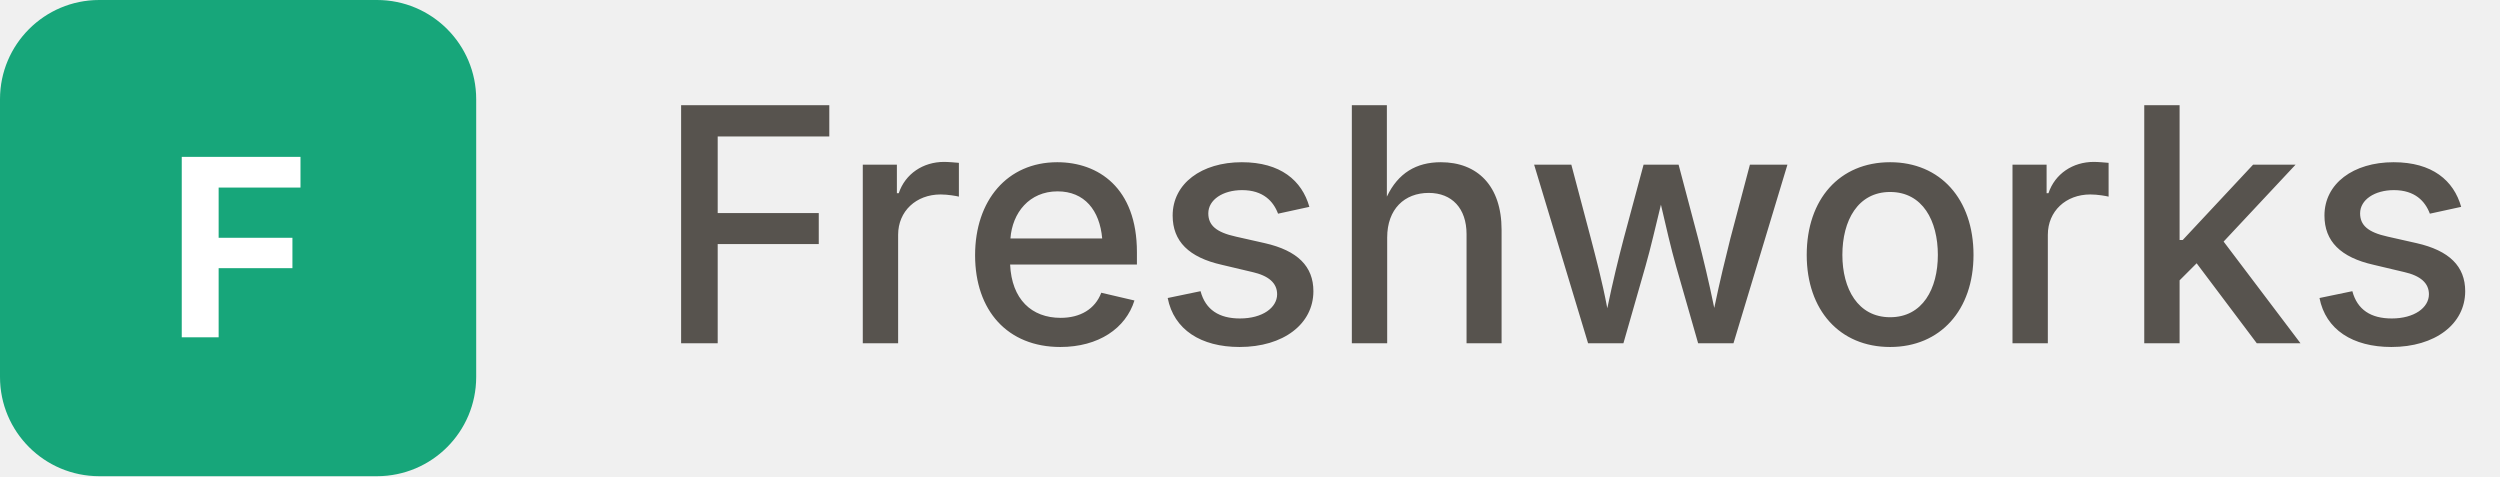
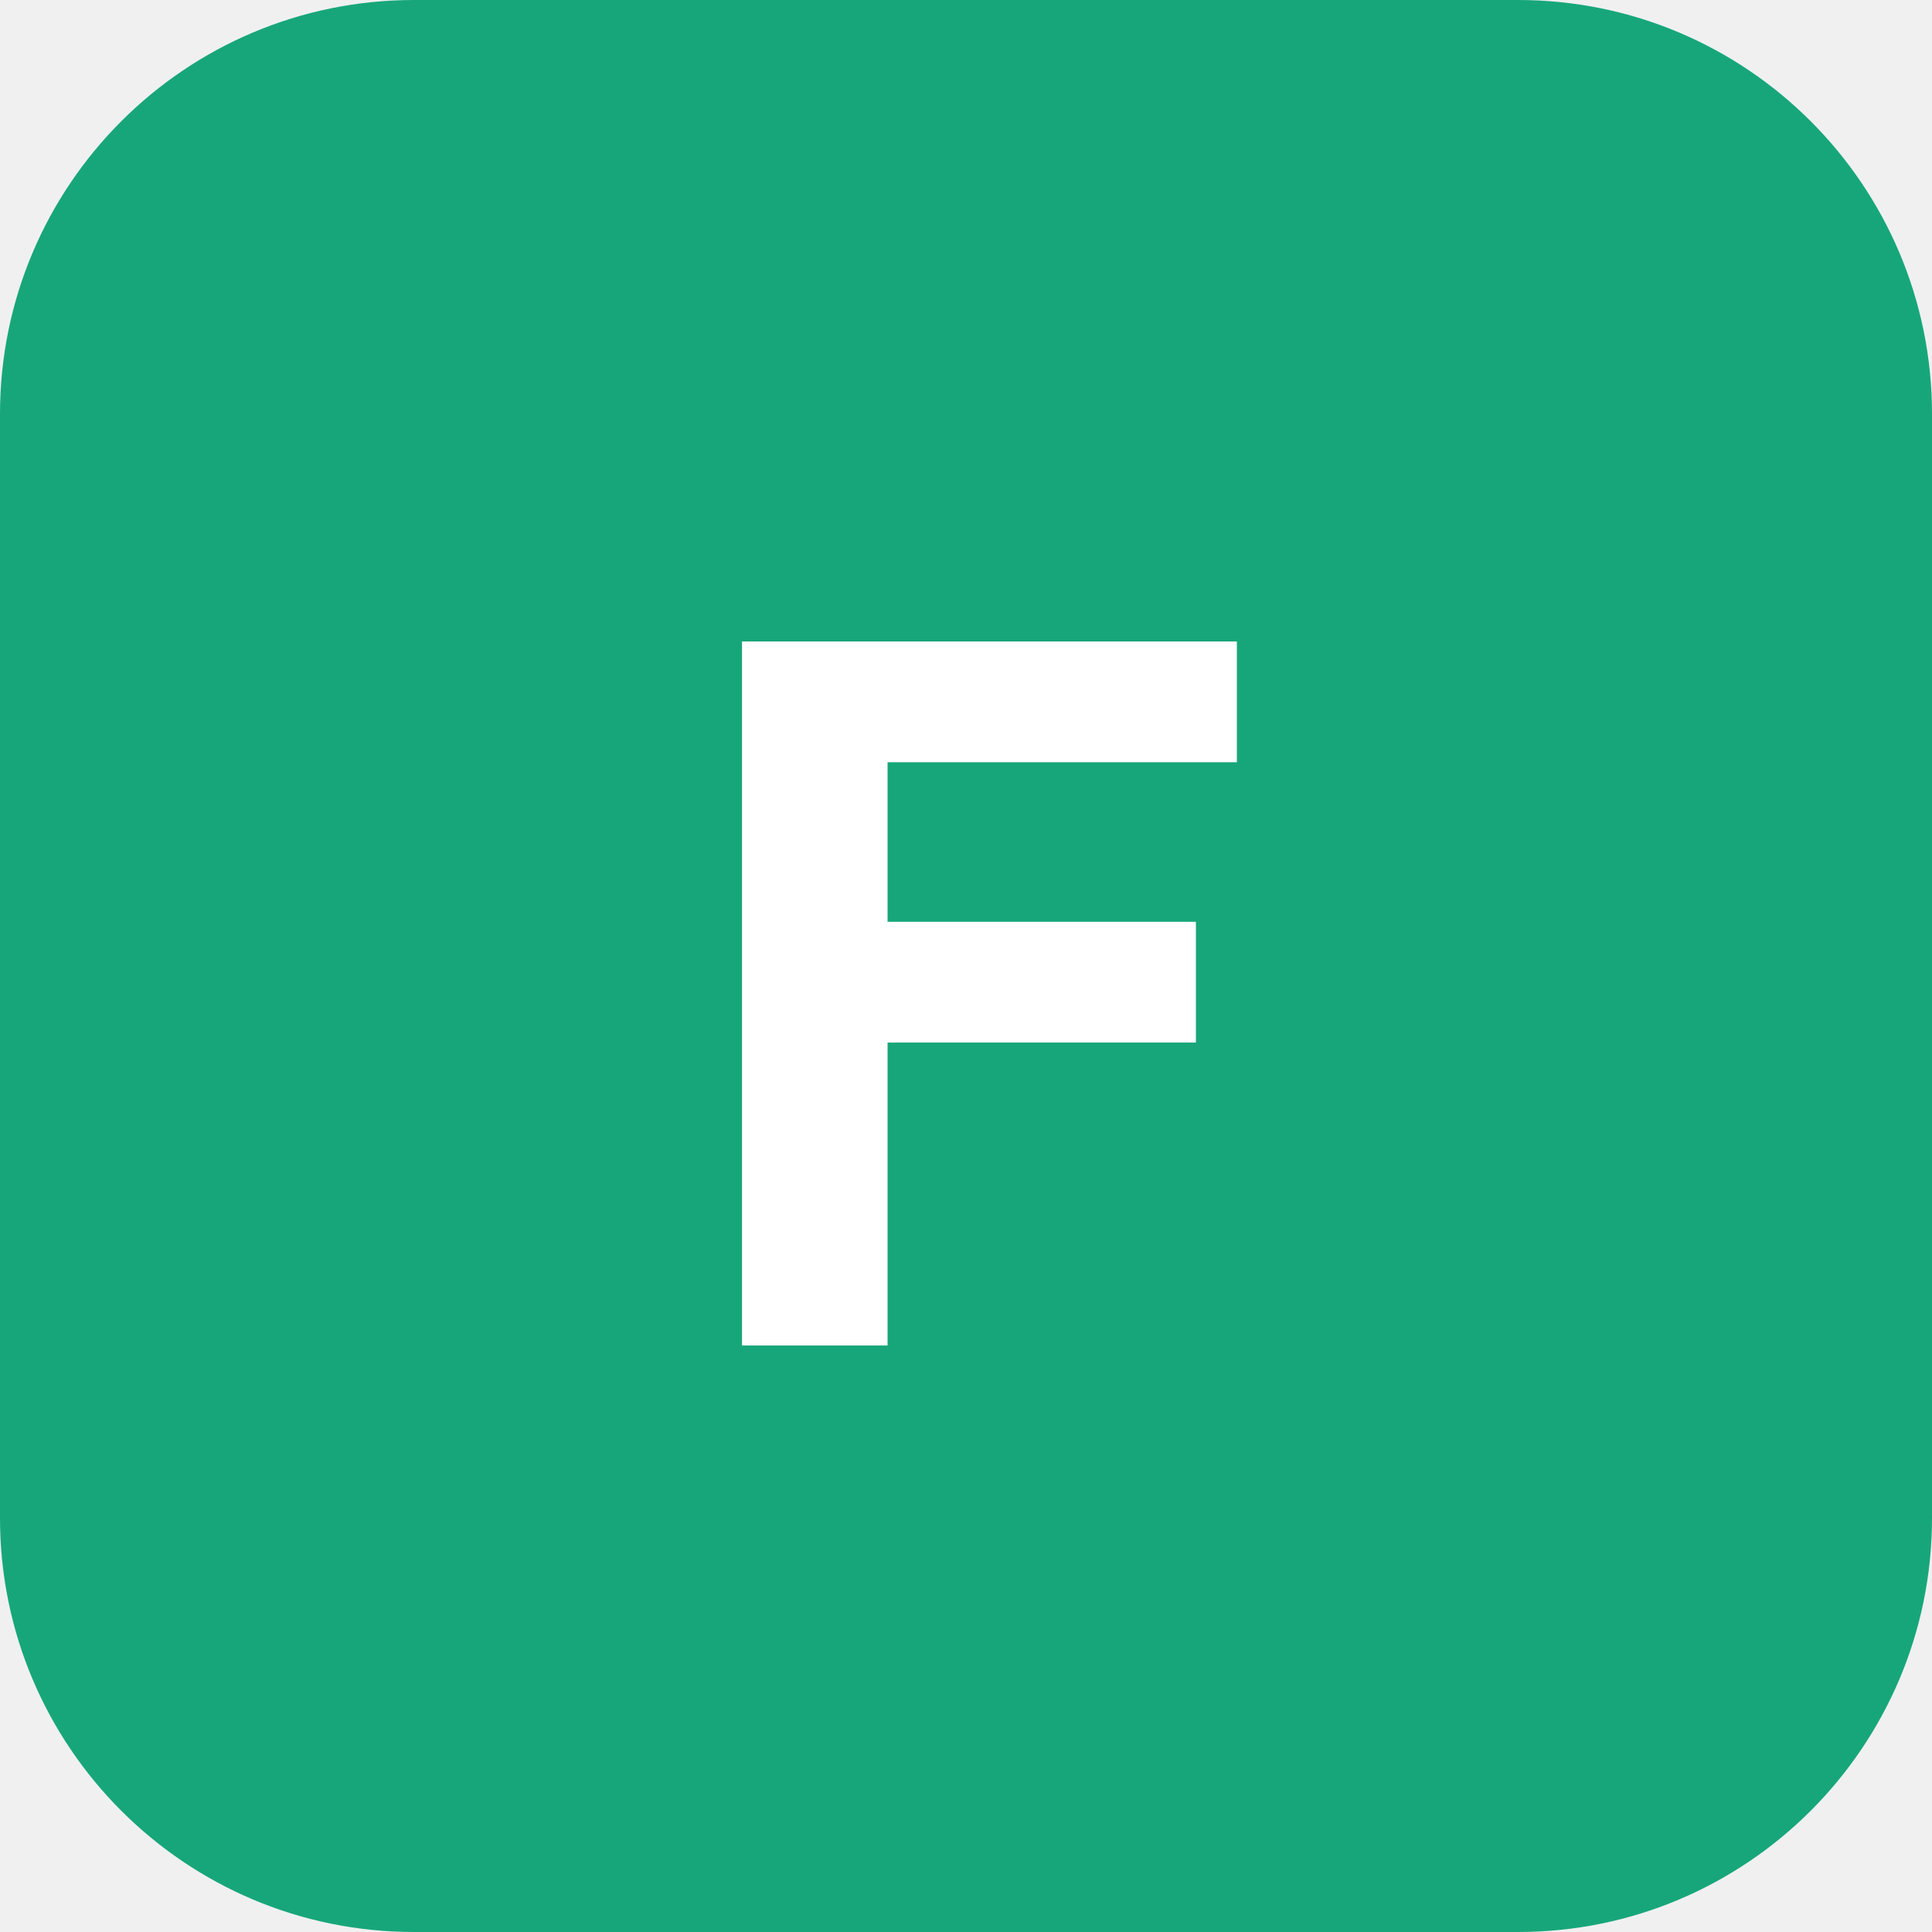
- <svg xmlns="http://www.w3.org/2000/svg" viewBox="0 0 126 24" width="126" height="24" role="img" aria-label="Freshworks">
-   <rect x="0" y="0" width="24" height="24" rx="5" fill="#17A67A" />
-   <text x="12" y="17" text-anchor="middle" font-family="Inter,Helvetica,Arial,sans-serif" font-size="12.5" font-weight="700" fill="#fff">F</text>
-   <text x="33" y="17.3" font-family="Inter,Helvetica,Arial,sans-serif" font-size="16.5" font-weight="500" fill="#57534e">Freshworks</text>
+ <svg xmlns="http://www.w3.org/2000/svg" viewBox="0 0 28 28" role="img" aria-label="Freshworks">
+   <rect width="28" height="28" rx="6" fill="#17A67A" />
+   <text x="14" y="19.5" text-anchor="middle" font-family="Helvetica,Arial,sans-serif" font-size="14" font-weight="700" fill="#ffffff">F</text>
</svg>
